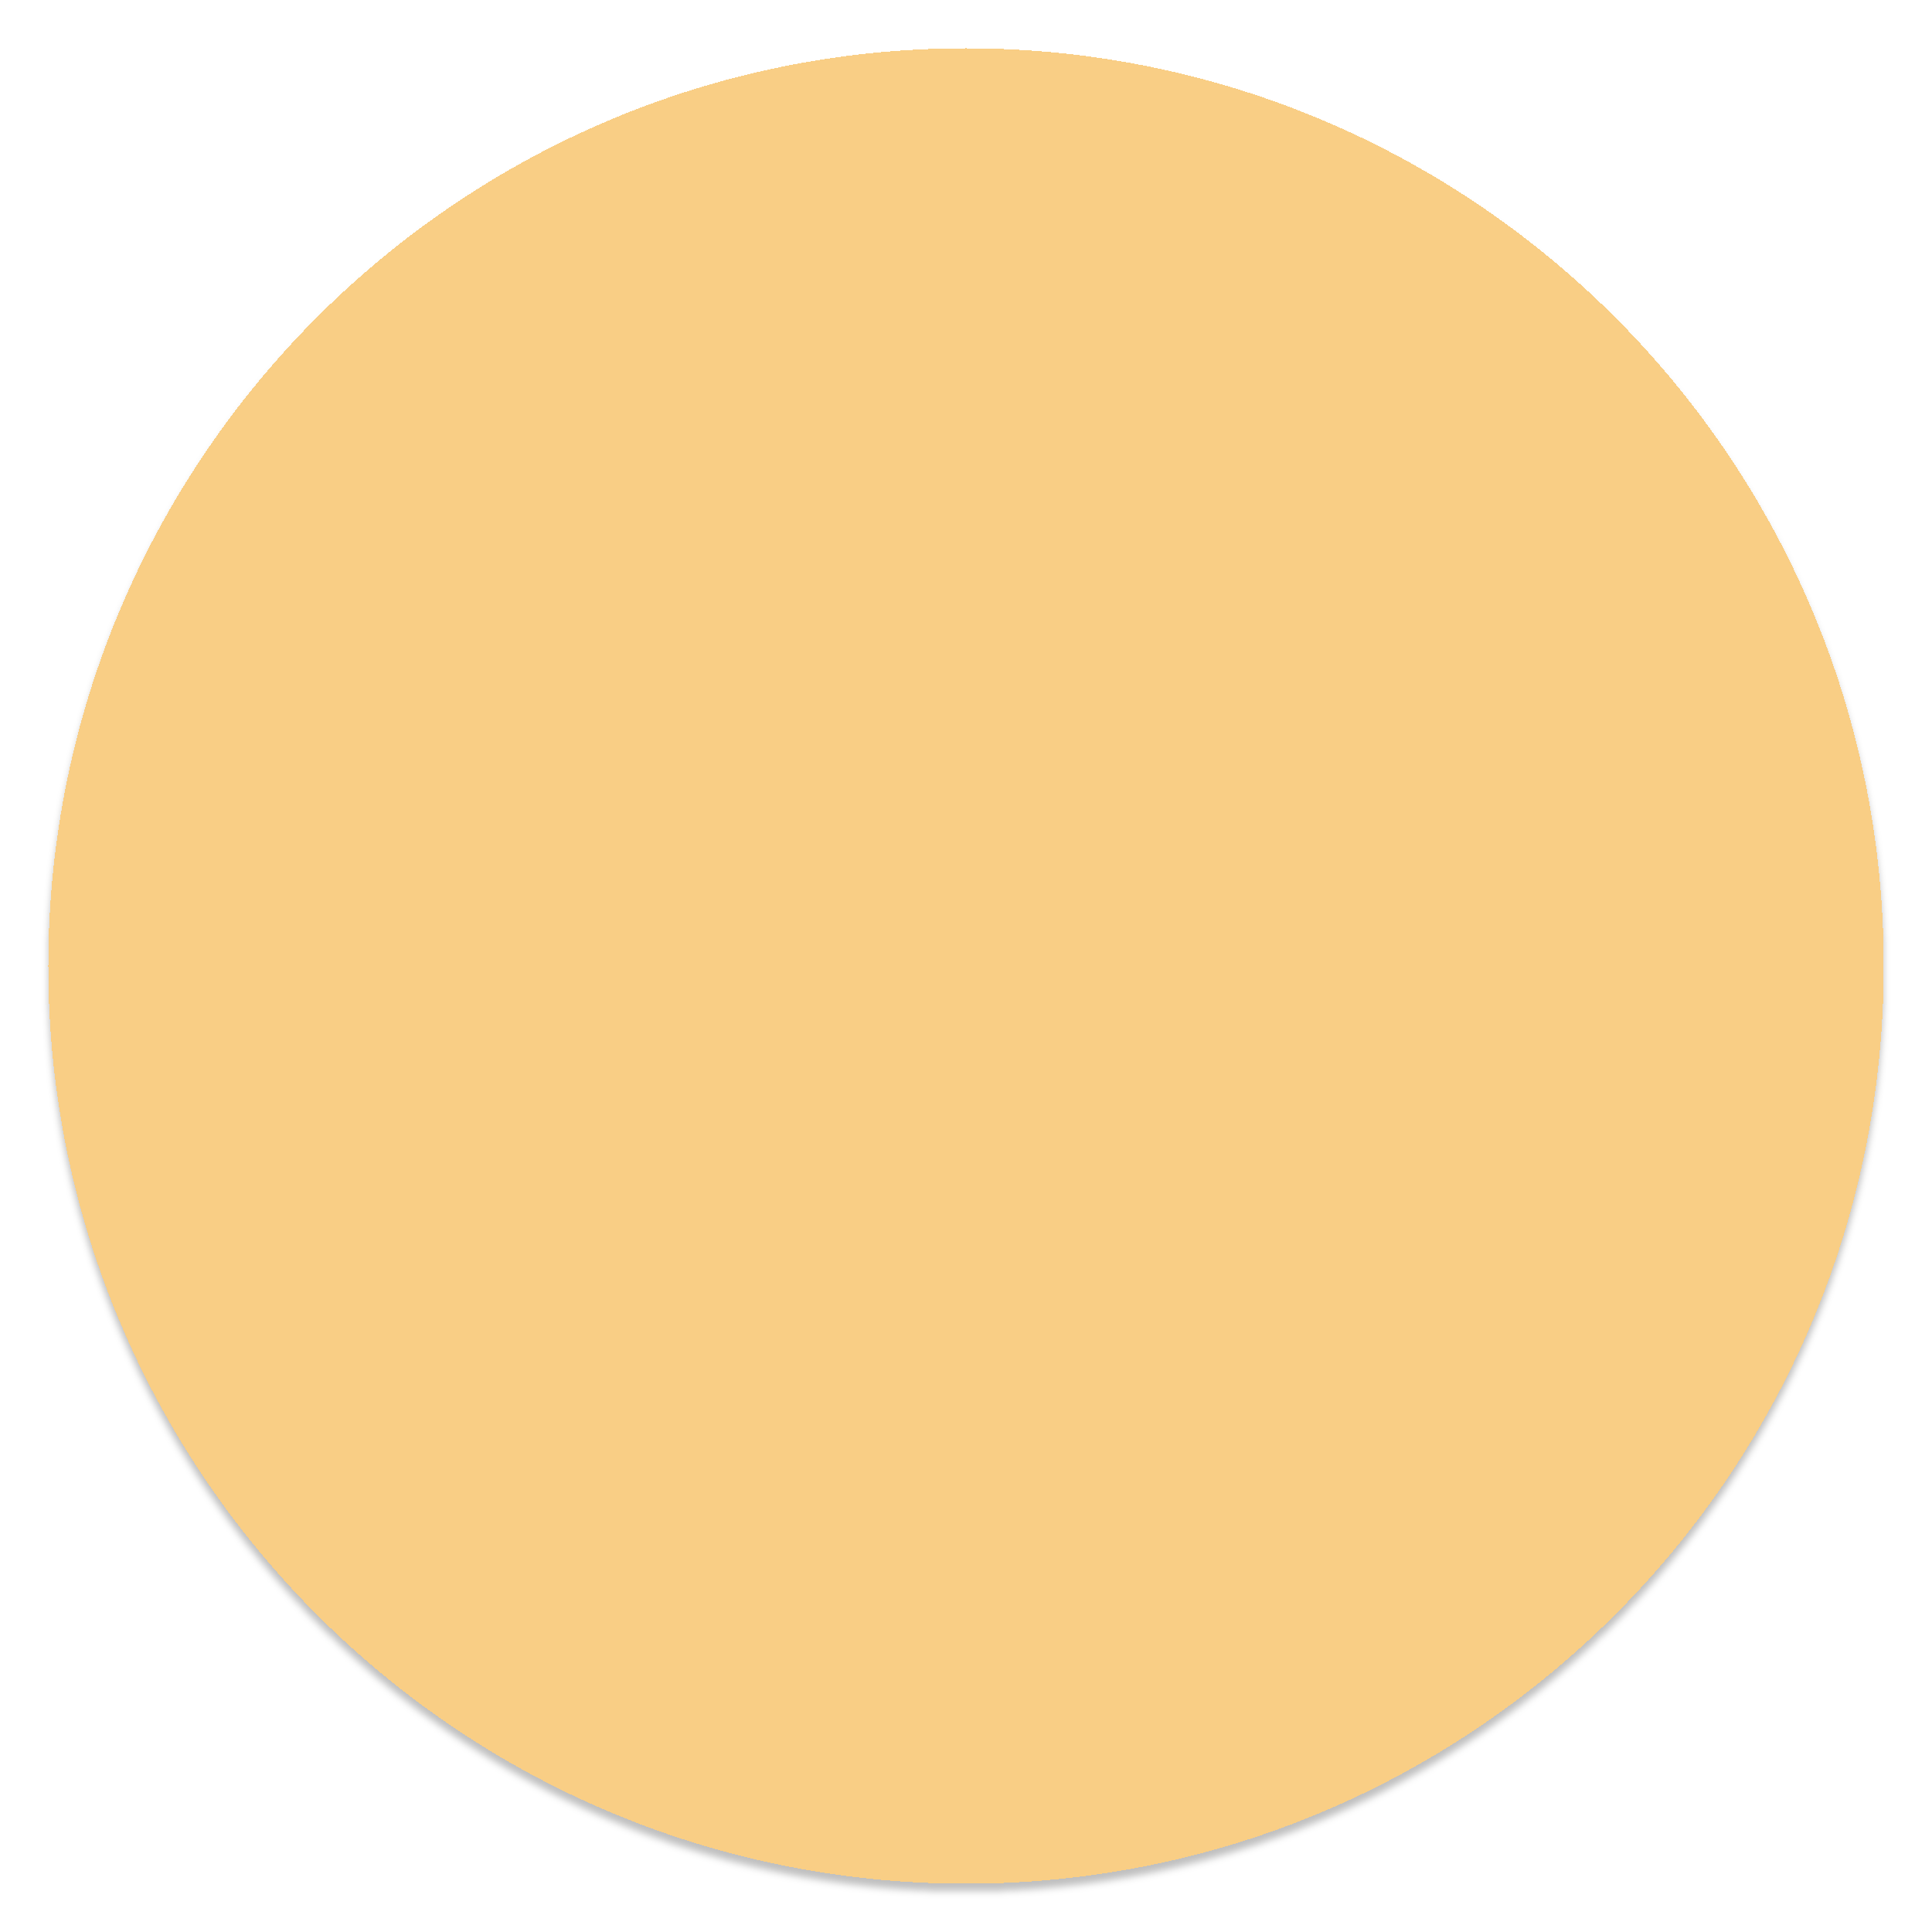
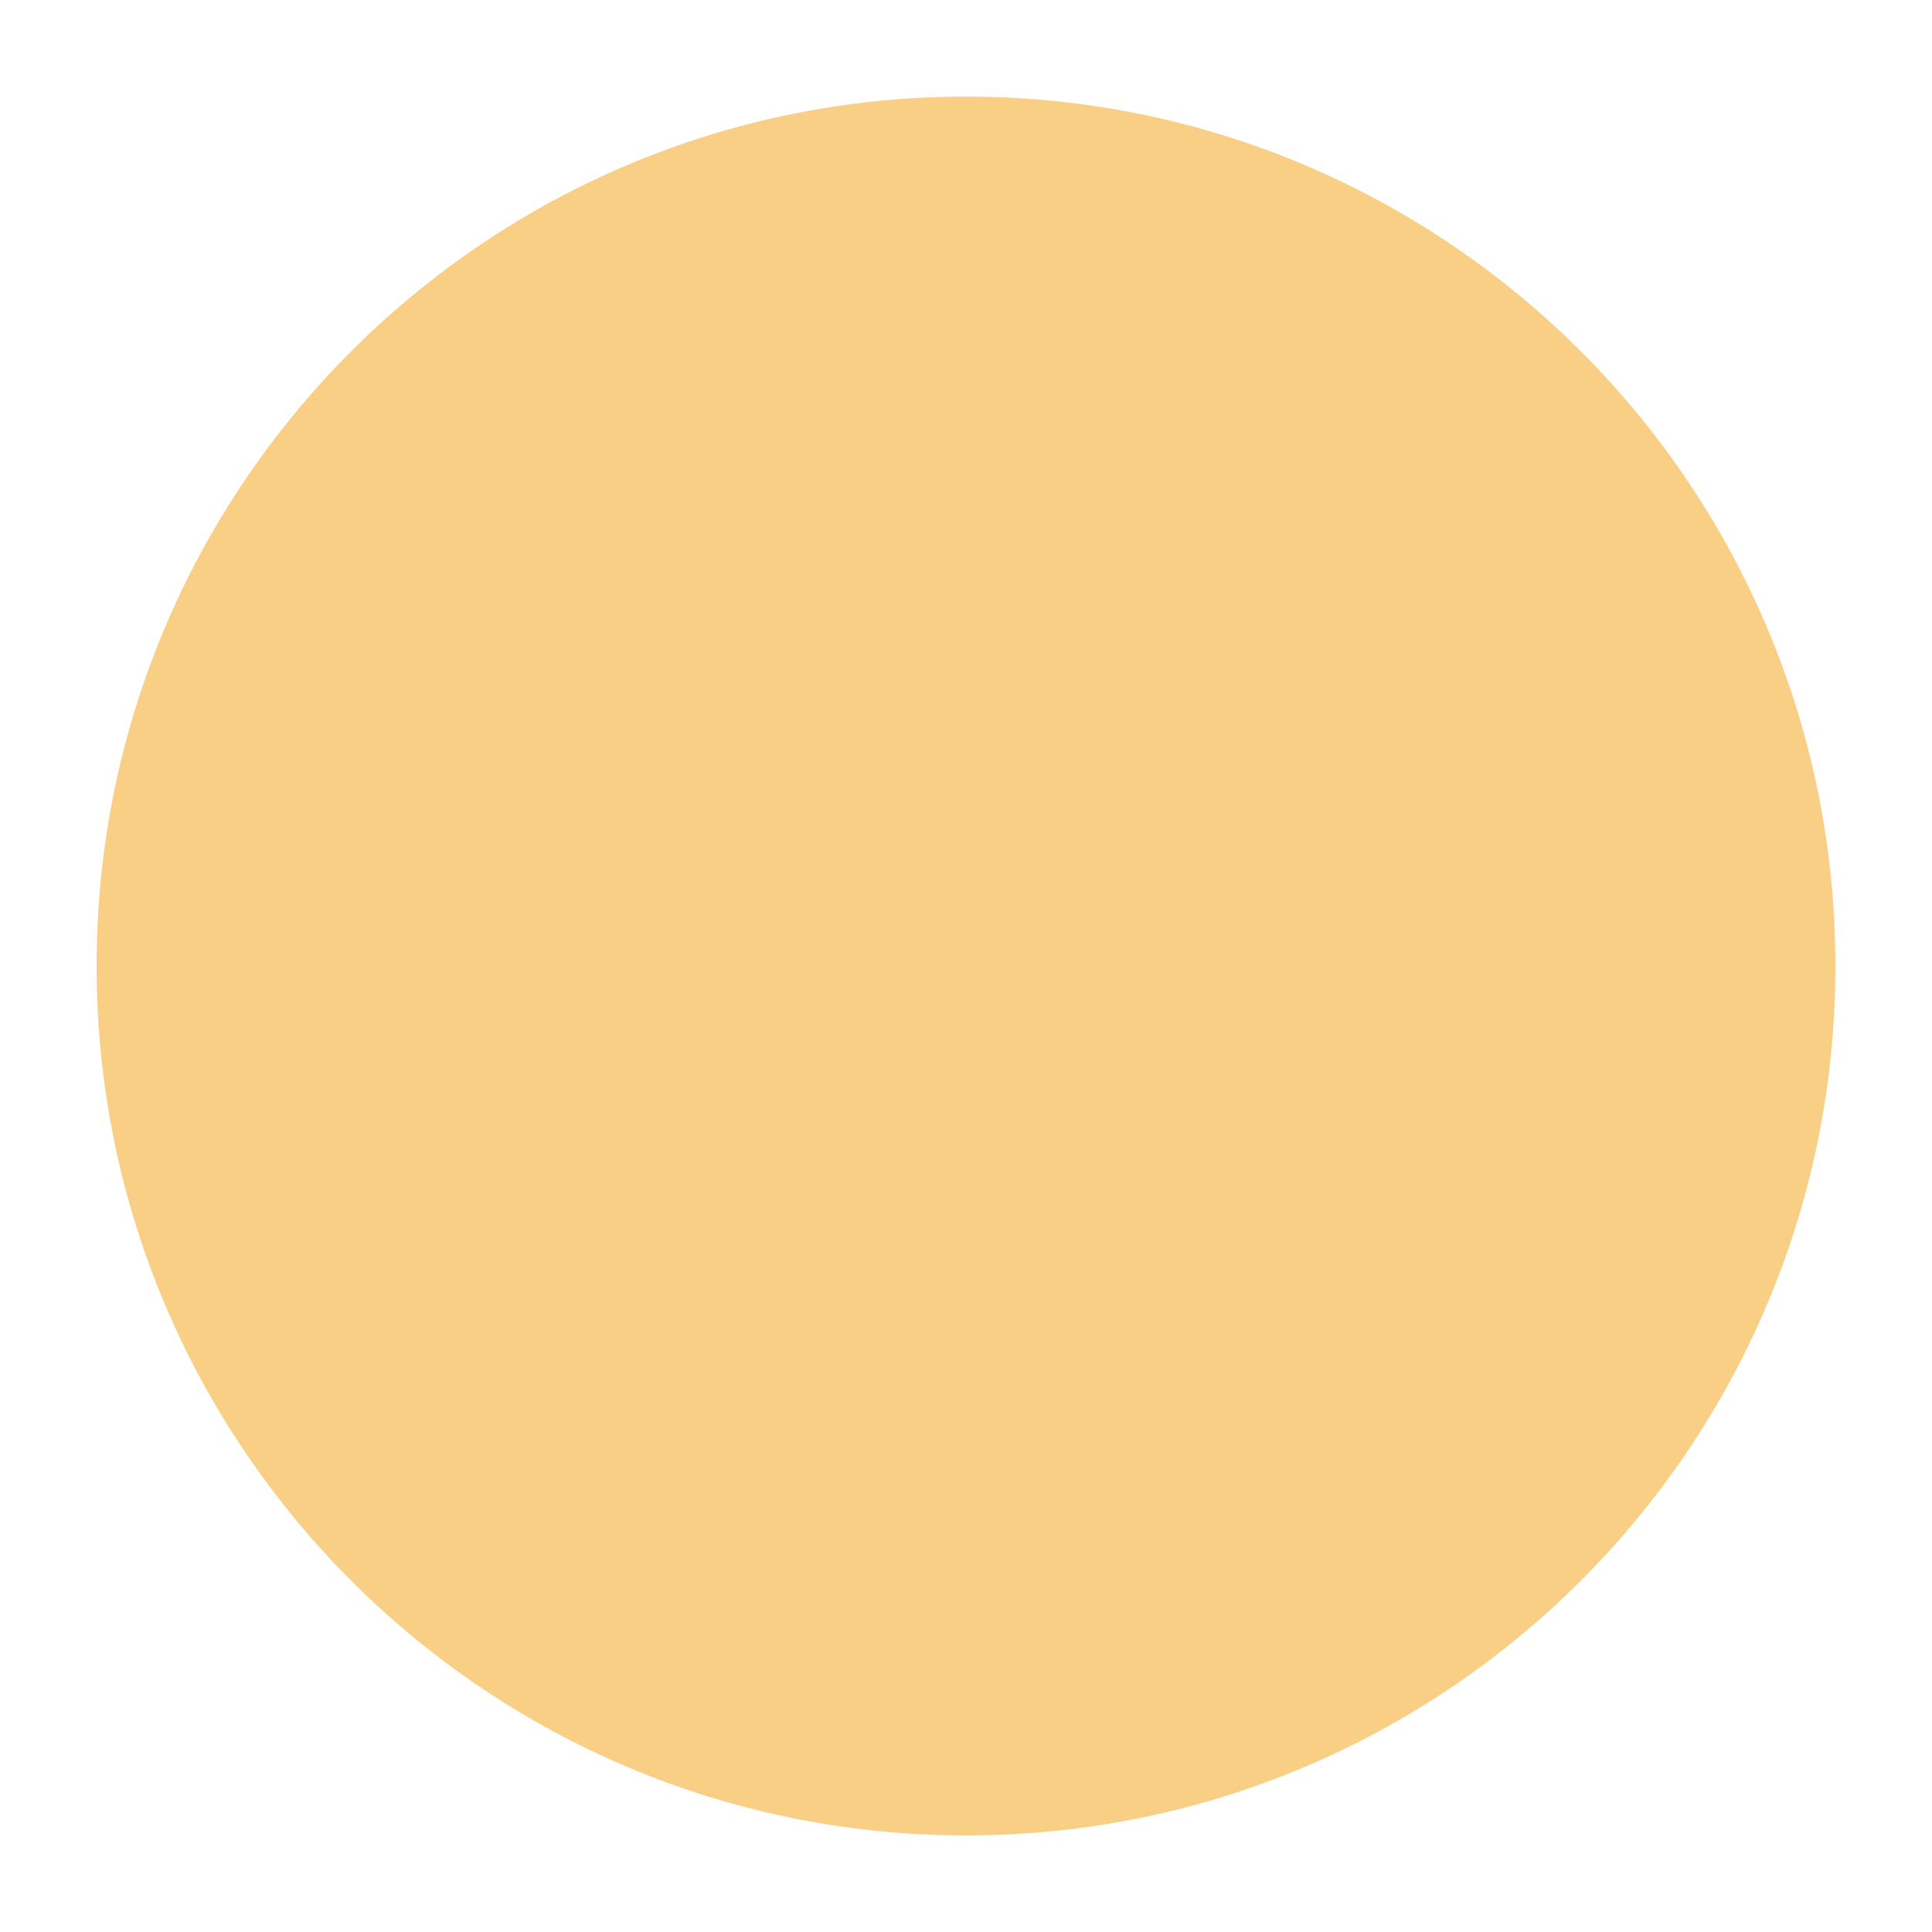
<svg xmlns="http://www.w3.org/2000/svg" width="1000" height="1000" viewBox="0 0 1000 1000" fill="none">
  <g id="shape">
-     <g id="circle_main" filter="url(#filter0_d_9_2)">
-       <circle cx="500" cy="500" r="475" fill="#F59E0C" fill-opacity="0.5" shape-rendering="crispEdges" />
-     </g>
+     <path id="circle_main" d="M950 500C950 748.528 748.528 950 500 950C251.472 950 50 748.528 50 500C50 251.472 251.472 50 500 50C748.528 50 950 251.472 950 500Z" fill="#F59E0C" fill-opacity="0.5" />
  </g>
-   <defs>
-     <filter id="filter0_d_9_2" x="21" y="25" width="958" height="958" filterUnits="userSpaceOnUse" color-interpolation-filters="sRGB">
-       <feFlood flood-opacity="0" result="BackgroundImageFix" />
-       <feColorMatrix in="SourceAlpha" type="matrix" values="0 0 0 0 0 0 0 0 0 0 0 0 0 0 0 0 0 0 127 0" result="hardAlpha" />
-       <feOffset dy="4" />
-       <feGaussianBlur stdDeviation="2" />
-       <feComposite in2="hardAlpha" operator="out" />
-       <feColorMatrix type="matrix" values="0 0 0 0 0 0 0 0 0 0 0 0 0 0 0 0 0 0 0.25 0" />
-       <feBlend mode="normal" in2="BackgroundImageFix" result="effect1_dropShadow_9_2" />
-       <feBlend mode="normal" in="SourceGraphic" in2="effect1_dropShadow_9_2" result="shape" />
-     </filter>
-   </defs>
</svg>
